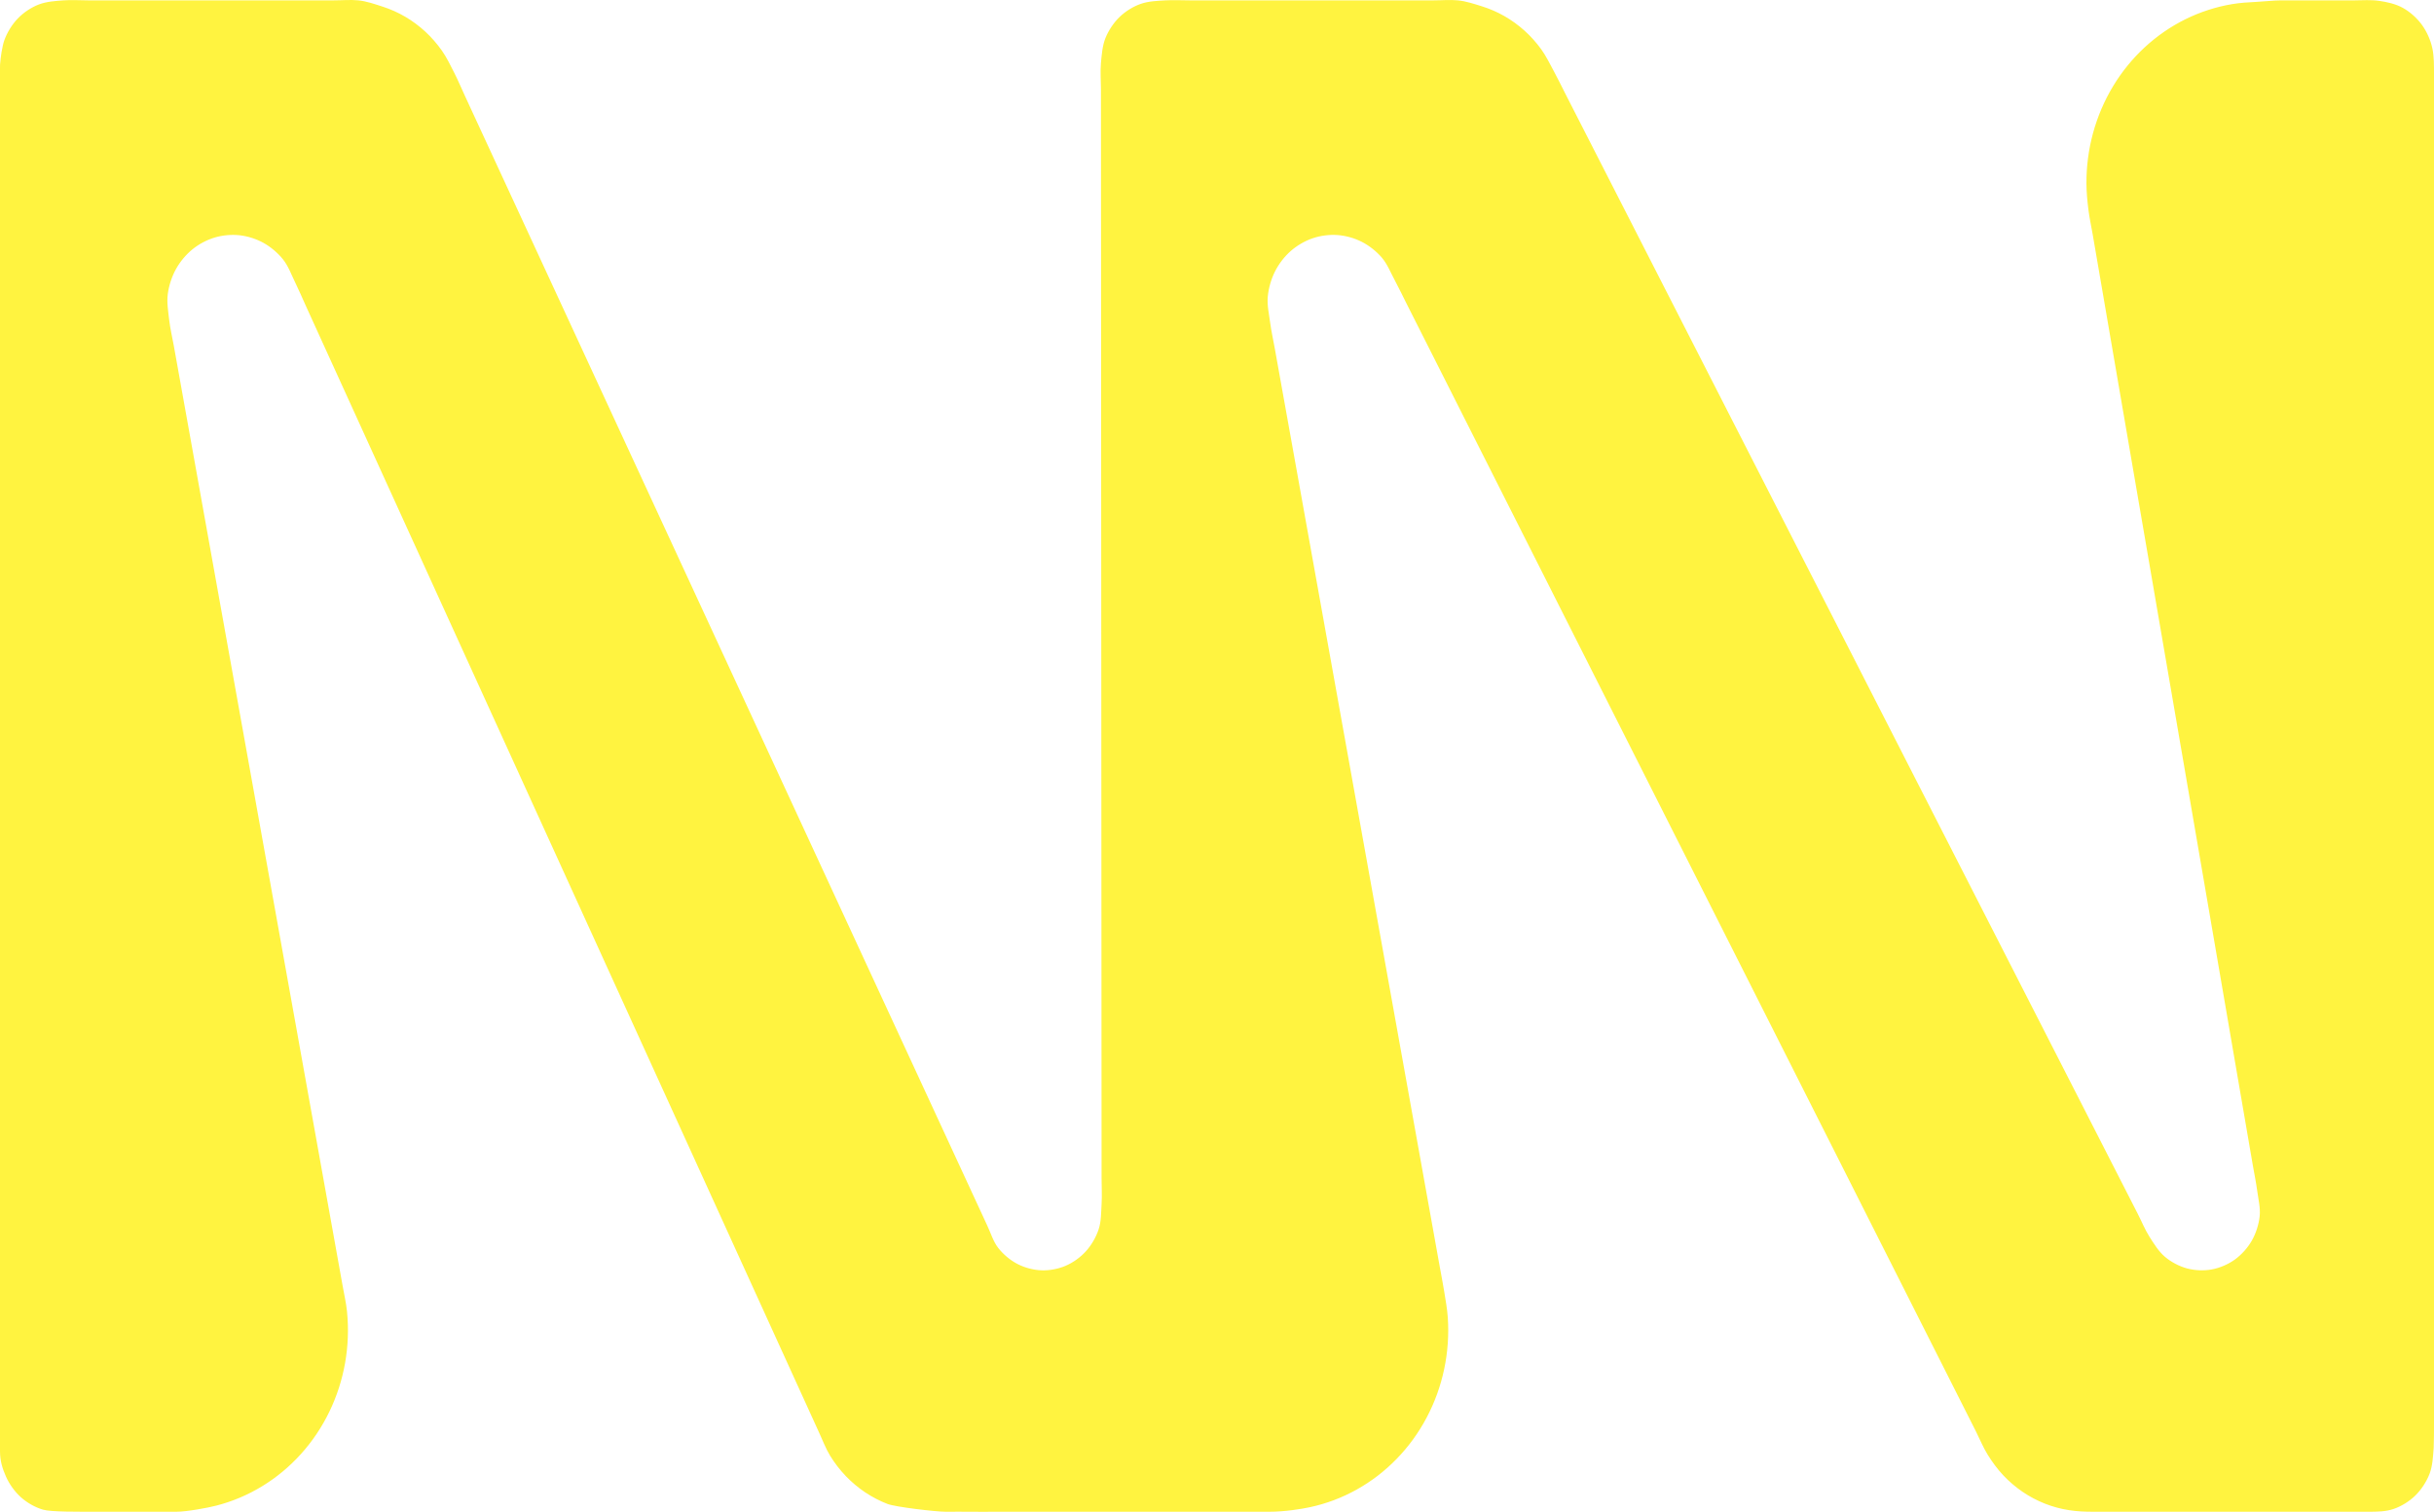
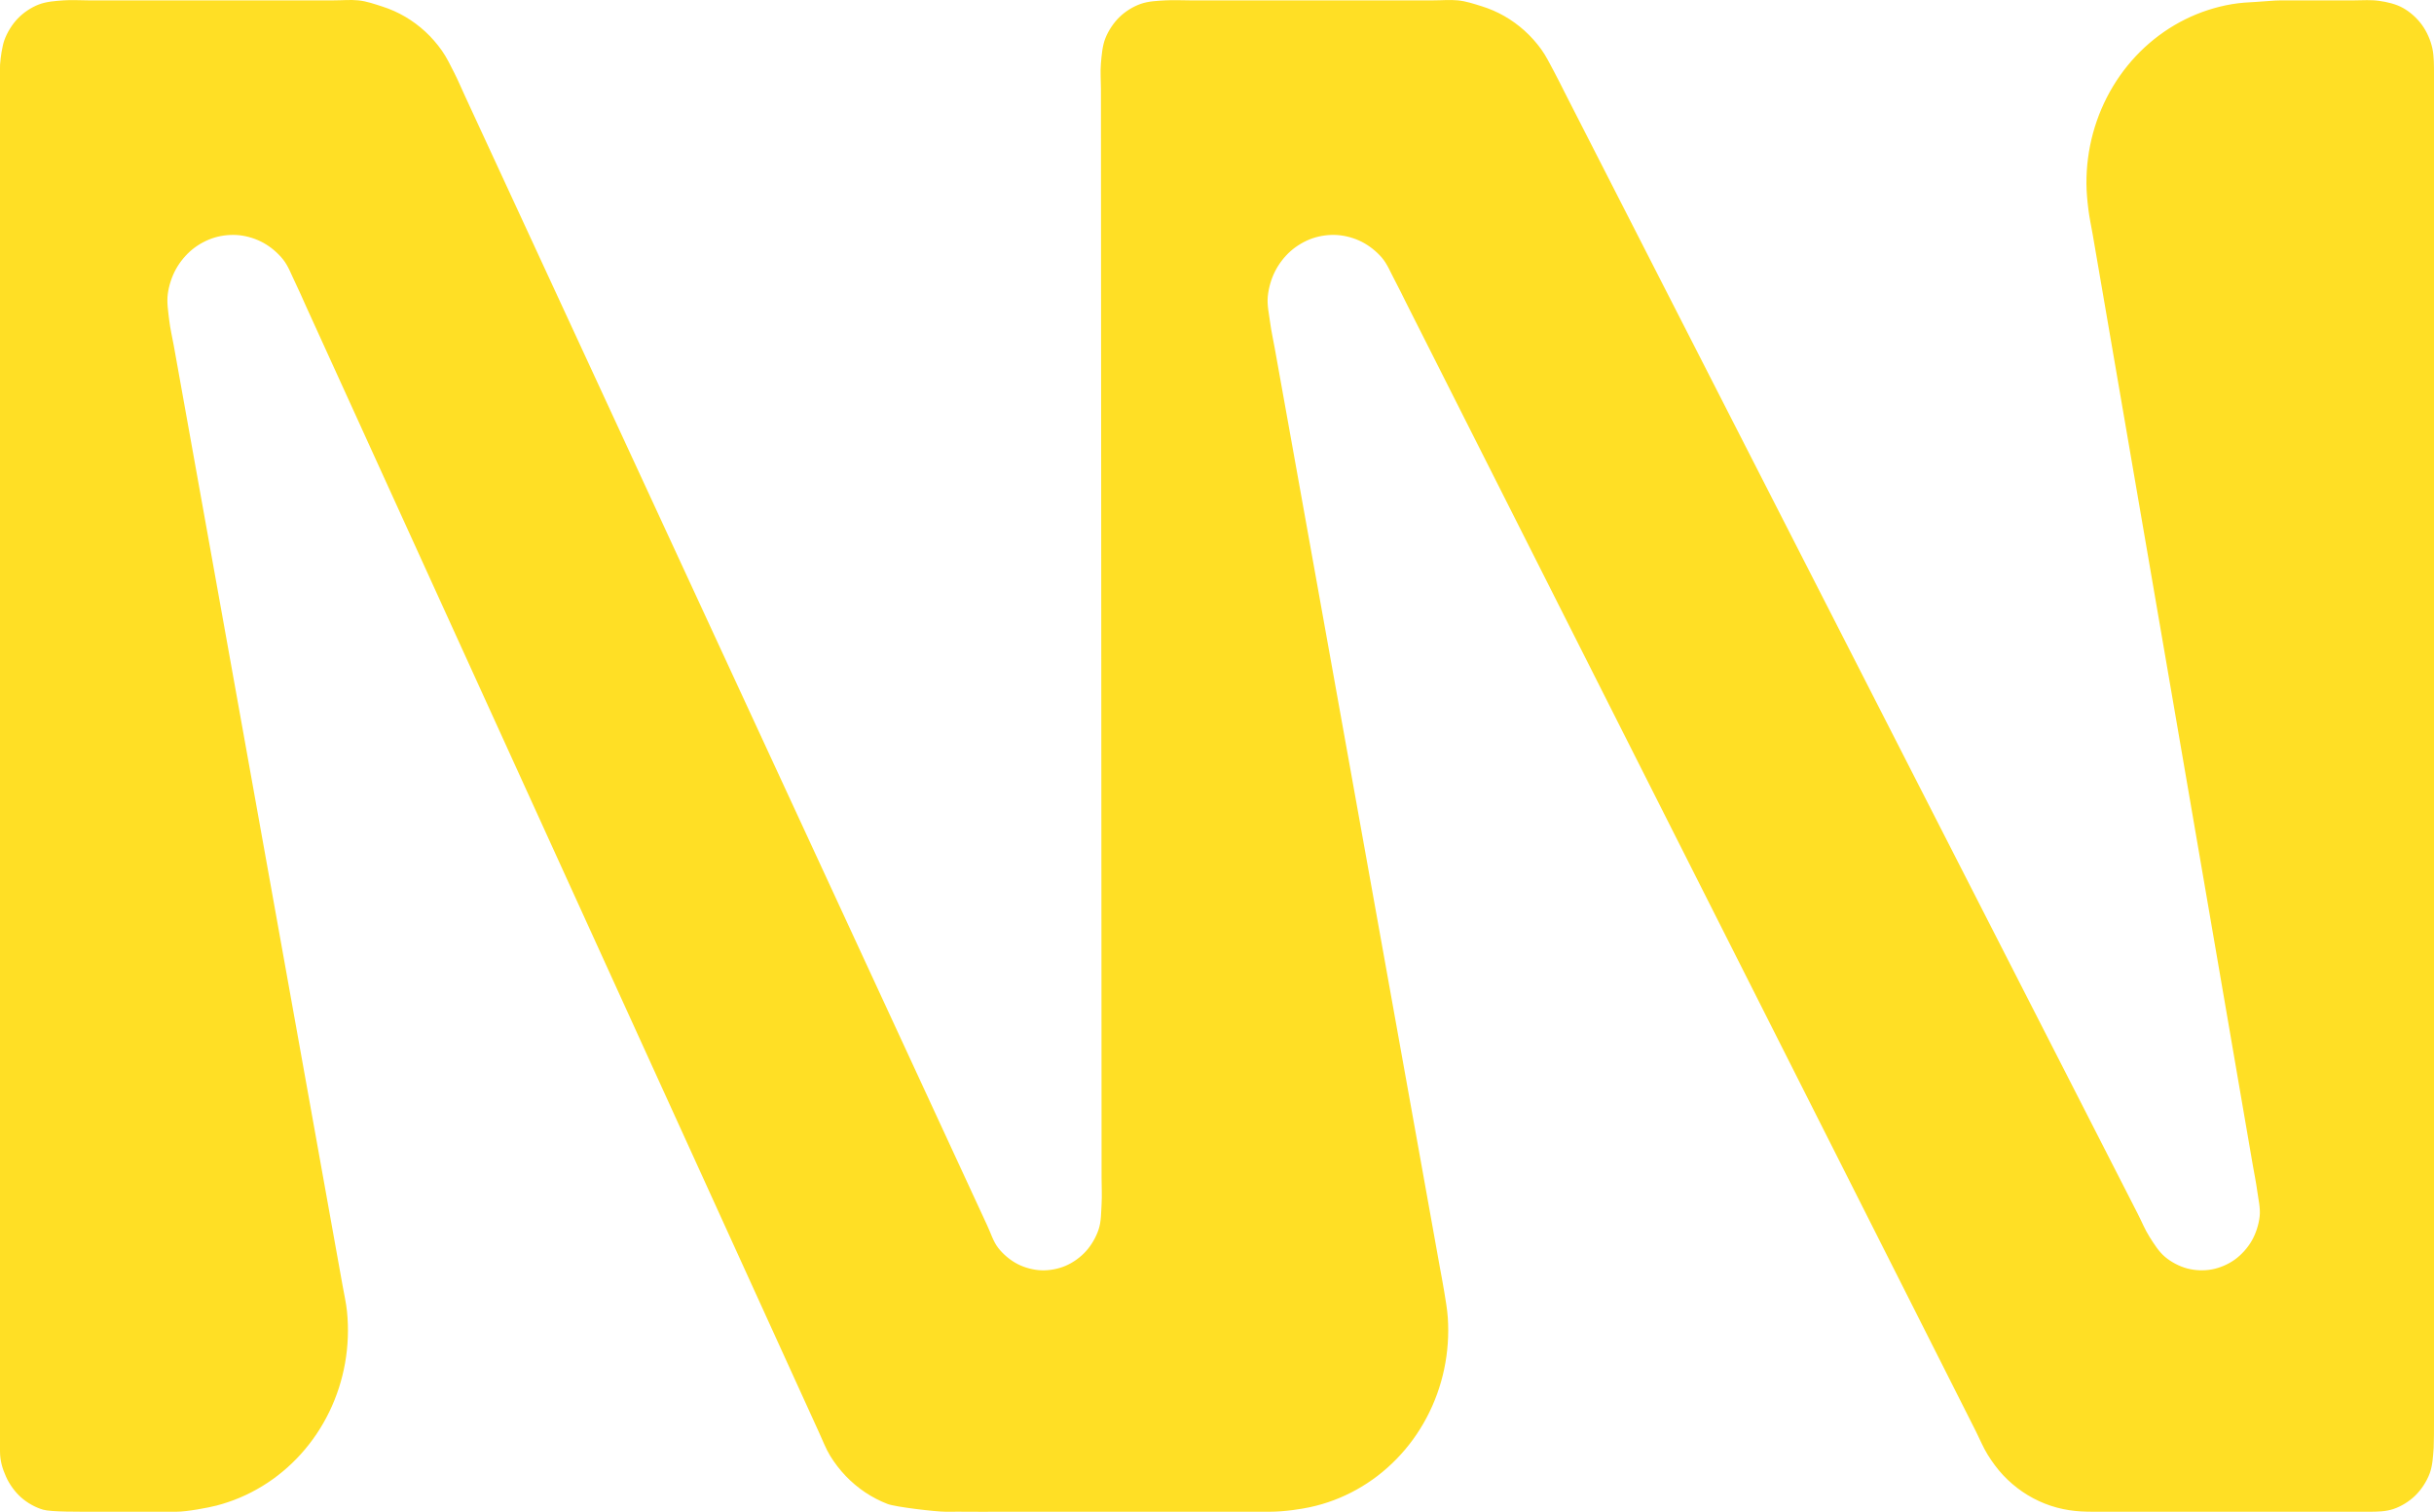
<svg xmlns="http://www.w3.org/2000/svg" width="644" height="400" viewBox="0 0 644 400" fill="none">
-   <path d="M622.978 0.096C625.138 0.078 627.325 -0.083 629.459 0.221C631.594 0.525 633.898 1.044 635.786 2.1C637.675 3.155 639.494 4.776 640.79 6.556C642.086 8.335 643.094 10.598 643.563 12.778C644.031 14.959 643.991 17.354 643.999 19.641V47.071C644.002 49.357 643.997 51.643 643.999 53.929V74.502C644.001 76.787 643.997 79.074 643.999 81.36V101.932C644.001 104.218 643.997 106.505 643.999 108.791C644.001 111.077 643.997 113.363 643.999 115.648V136.221C644.001 138.507 643.997 140.793 643.999 143.079C644.001 145.365 643.997 147.651 643.999 149.937V163.652C644.001 165.938 643.997 168.224 643.999 170.51C644.001 172.796 643.997 175.082 643.999 177.368C644.001 179.653 643.997 181.939 643.999 184.225C644.001 186.511 643.997 188.797 643.999 191.083C644.001 193.368 643.997 195.655 643.999 197.941V218.513C644.001 220.799 643.997 223.086 643.999 225.372V252.802C644.001 255.088 643.997 257.374 643.999 259.66V280.233C644.001 282.519 643.997 284.805 643.999 287.091C644.001 289.377 643.997 291.663 643.999 293.949V307.664C644.001 309.949 643.997 312.236 643.999 314.522C644.001 316.808 643.997 319.094 643.999 321.379C644.001 323.665 643.997 325.951 643.999 328.237C644.001 330.523 643.997 332.809 643.999 335.094C644.001 337.38 643.997 339.667 643.999 341.953V362.525C644.001 364.811 643.999 367.098 643.999 369.384C643.999 371.669 643.999 373.955 643.999 376.241C643.999 378.491 643.999 380.99 643.916 383.099C643.734 385.387 643.628 387.87 642.814 389.973C642 392.076 640.622 394.17 639.033 395.718C637.444 397.266 635.347 398.557 633.28 399.26C631.213 399.963 628.999 399.985 626.63 399.985C623.999 399.985 622.23 399.988 620.03 399.985H606.829C604.628 399.981 602.427 399.988 600.227 399.985C598.027 399.981 595.827 399.988 593.626 399.985C591.426 399.981 589.226 399.988 587.026 399.985C584.826 399.981 582.625 399.988 580.424 399.985H560.623C558.422 399.981 556.499 399.985 554.021 399.985C551.434 399.985 549.579 399.898 547.41 399.564C545.241 399.23 543.056 398.636 541.006 397.824C538.957 397.012 536.946 395.943 535.112 394.69C533.277 393.438 531.533 391.944 529.999 390.31C528.465 388.675 527.102 386.804 525.908 384.884C524.713 382.965 523.856 380.822 522.831 378.791C521.805 376.76 520.78 374.728 519.754 372.697C518.729 370.666 517.704 368.635 516.678 366.604C515.653 364.573 514.628 362.541 513.602 360.51L507.45 348.324C506.424 346.293 505.399 344.261 504.374 342.23C503.348 340.199 502.322 338.168 501.297 336.137C500.271 334.106 499.246 332.074 498.22 330.043C497.195 328.012 496.17 325.981 495.144 323.95C494.119 321.919 493.094 319.887 492.068 317.856C491.043 315.825 490.017 313.794 488.992 311.763C487.966 309.732 486.941 307.7 485.916 305.669C484.89 303.638 483.864 301.607 482.839 299.576C481.813 297.545 480.788 295.513 479.762 293.482C478.737 291.451 477.712 289.42 476.686 287.389C475.661 285.358 474.636 283.326 473.61 281.295C472.585 279.264 471.559 277.233 470.534 275.202C469.508 273.171 468.483 271.139 467.458 269.108C466.432 267.077 465.407 265.046 464.382 263.015C463.356 260.984 462.331 258.952 461.305 256.921C460.28 254.89 459.254 252.859 458.228 250.828C457.203 248.797 456.178 246.765 455.152 244.734L449 232.548C447.974 230.516 446.949 228.485 445.924 226.454C444.898 224.423 443.873 222.392 442.847 220.361C441.822 218.329 440.797 216.298 439.771 214.267C438.746 212.235 437.72 210.205 436.694 208.174C435.669 206.142 434.643 204.111 433.618 202.08C432.593 200.048 431.567 198.017 430.542 195.986C429.516 193.955 428.491 191.924 427.466 189.892C426.44 187.861 425.415 185.83 424.389 183.799C423.364 181.768 422.339 179.737 421.313 177.705C420.288 175.674 419.262 173.643 418.237 171.612C417.212 169.581 416.185 167.55 415.16 165.518C414.135 163.487 413.109 161.456 412.084 159.425C411.058 157.394 410.033 155.362 409.008 153.331C407.982 151.3 406.957 149.269 405.931 147.238C404.906 145.207 403.881 143.175 402.855 141.144L396.703 128.958C395.678 126.927 394.651 124.895 393.626 122.864C392.6 120.833 391.575 118.802 390.55 116.771C389.524 114.74 388.499 112.708 387.473 110.677C386.448 108.646 385.423 106.615 384.397 104.584C383.372 102.553 382.347 100.521 381.321 98.49C380.296 96.459 379.27 94.428 378.245 92.397C377.22 90.366 376.194 88.334 375.169 86.303C374.143 84.272 373.117 82.241 372.092 80.21C371.066 78.179 370.096 76.124 369.016 74.116C367.935 72.109 367.062 69.853 365.611 68.165C364.161 66.476 362.264 64.981 360.311 63.985C358.359 62.989 356.063 62.347 353.894 62.191C351.726 62.034 349.366 62.339 347.301 63.044C345.235 63.749 343.159 64.958 341.499 66.422C339.839 67.885 338.351 69.819 337.341 71.827C336.33 73.834 335.649 76.21 335.435 78.466C335.222 80.723 335.756 83.092 336.062 85.367C336.369 87.641 336.87 89.865 337.274 92.114L339.698 105.608C340.102 107.857 340.507 110.106 340.911 112.355C341.315 114.604 341.719 116.854 342.123 119.103C342.527 121.352 342.931 123.602 343.335 125.851L346.971 146.092C347.375 148.341 347.779 150.59 348.184 152.839L354.243 186.575C354.647 188.824 355.052 191.073 355.456 193.322C355.86 195.571 356.264 197.82 356.668 200.069C357.072 202.318 357.476 204.568 357.88 206.817L360.304 220.312C360.708 222.561 361.112 224.81 361.516 227.059L367.576 260.795C367.98 263.044 368.385 265.293 368.789 267.542L371.213 281.036C371.617 283.285 372.021 285.535 372.425 287.784C372.829 290.033 373.233 292.282 373.637 294.531C374.041 296.78 374.445 299.03 374.849 301.279L380.909 335.014C381.313 337.263 381.763 339.503 382.122 341.761C382.481 344.02 382.907 346.286 383.063 348.566C383.219 350.846 383.218 353.162 383.058 355.441C382.899 357.721 382.579 360.013 382.108 362.245C381.637 364.477 381.006 366.697 380.232 368.836C379.459 370.975 378.528 373.077 377.469 375.077C376.409 377.078 375.199 379.019 373.876 380.84C372.552 382.662 371.087 384.402 369.526 386.006C367.966 387.611 366.277 389.113 364.512 390.468C362.747 391.822 360.868 393.056 358.935 394.132C357.002 395.208 354.974 396.148 352.913 396.924C350.852 397.699 348.716 398.326 346.569 398.785C344.423 399.244 340 399.985 335.863 399.985C333.291 399.985 331.473 399.982 329.277 399.985H316.105C313.911 399.988 311.716 399.982 309.521 399.985H296.349C294.153 399.988 291.958 399.982 289.763 399.985C287.568 399.988 285.372 399.982 283.177 399.985C280.982 399.988 278.787 399.982 276.592 399.985H263.42C261.225 399.988 259.031 400.017 256.834 399.985C254.637 399.952 252.5 399.985 250.238 399.985C247.5 399.985 236.888 398.719 234.837 397.929C232.785 397.139 230.77 396.093 228.928 394.863C227.086 393.633 225.332 392.161 223.786 390.548C222.24 388.935 220.829 387.105 219.649 385.184C218.47 383.263 217.671 381.082 216.71 379.02C215.749 376.957 214.825 374.879 213.882 372.81L205.395 354.179C204.452 352.109 203.509 350.039 202.566 347.969L191.25 323.128C190.307 321.058 189.365 318.988 188.422 316.918L177.106 292.077C176.163 290.007 175.22 287.937 174.277 285.867L162.961 261.026C162.018 258.956 161.076 256.886 160.133 254.816L151.646 236.185C150.703 234.115 149.76 232.045 148.817 229.975L137.501 205.134C136.558 203.064 135.616 200.994 134.673 198.924L123.357 174.083C122.414 172.013 121.471 169.943 120.528 167.873L112.041 149.243C111.098 147.173 110.156 145.102 109.213 143.032L97.897 118.192C96.954 116.122 96.011 114.051 95.069 111.981L86.581 93.351C85.638 91.281 84.695 89.21 83.752 87.14C82.809 85.07 81.867 82.999 80.924 80.93C79.981 78.859 79.099 76.766 78.095 74.719C77.091 72.673 76.288 70.392 74.898 68.653C73.507 66.913 71.666 65.349 69.751 64.282C67.836 63.214 65.567 62.487 63.407 62.248C61.248 62.009 58.882 62.224 56.795 62.849C54.708 63.473 52.593 64.599 50.884 65.995C49.175 67.392 47.62 69.264 46.538 71.228C45.457 73.192 44.69 75.537 44.395 77.781C44.1 80.025 44.505 82.42 44.768 84.693C45.031 86.966 45.572 89.176 45.975 91.418C46.377 93.659 46.78 95.902 47.183 98.144C47.585 100.385 47.988 102.627 48.391 104.868C48.793 107.11 49.195 109.351 49.598 111.593C50.001 113.834 50.403 116.076 50.806 118.318C51.209 120.559 51.611 122.802 52.014 125.043C52.416 127.285 52.818 129.526 53.221 131.768L55.637 145.217C56.039 147.459 56.441 149.701 56.844 151.942C57.247 154.184 57.649 156.426 58.052 158.668C58.455 160.909 58.858 163.151 59.26 165.392C59.663 167.634 60.065 169.876 60.467 172.117C60.87 174.359 61.273 176.6 61.675 178.842C62.078 181.083 62.48 183.326 62.883 185.567C63.286 187.809 63.688 190.051 64.091 192.292C64.494 194.534 64.895 196.775 65.298 199.017C65.701 201.258 66.103 203.5 66.506 205.742C66.909 207.983 67.311 210.226 67.714 212.467C68.117 214.709 68.519 216.95 68.921 219.192L71.337 232.641C71.74 234.883 72.142 237.125 72.544 239.367L74.96 252.816C75.363 255.058 75.765 257.3 76.167 259.541C76.57 261.783 76.973 264.025 77.375 266.267C77.778 268.508 78.181 270.75 78.583 272.991C78.986 275.233 79.388 277.475 79.79 279.716C80.193 281.958 80.596 284.199 80.998 286.441C81.401 288.683 81.804 290.925 82.206 293.167C82.609 295.408 83.012 297.65 83.414 299.891C83.817 302.133 84.219 304.374 84.621 306.616C85.024 308.858 85.427 311.099 85.829 313.341C86.232 315.582 86.635 317.825 87.037 320.066C87.44 322.308 87.842 324.55 88.244 326.791L90.66 340.24C91.053 342.484 91.583 344.716 91.811 346.98C92.039 349.243 92.112 351.547 92.028 353.821C91.943 356.095 91.7 358.385 91.305 360.623C90.91 362.862 90.355 365.093 89.657 367.25C88.96 369.406 88.106 371.531 87.12 373.561C86.135 375.591 84.998 377.568 83.744 379.431C82.491 381.293 81.095 383.08 79.599 384.737C78.103 386.393 76.477 387.954 74.77 389.37C73.063 390.787 71.239 392.089 69.356 393.236C67.472 394.384 65.489 395.401 63.467 396.256C61.446 397.111 59.344 397.822 57.226 398.367C55.108 398.912 49.5 399.985 46.645 399.985C43.79 399.985 42.275 399.972 40.09 399.985C37.905 399.998 35.72 399.972 33.535 399.985C31.35 399.998 29.158 399.985 27 399.985C20.5 399.985 13.45 400.052 11.379 399.437C9.308 398.821 7.188 397.633 5.554 396.17C3.92 394.707 2.471 392.703 1.573 390.661C0.675 388.619 0.001 386.623 0 383.92C-8.97513e-05 380.99 -6.63135e-05 379.396 0 377.134C0.001 374.873 -3.52324e-05 372.61 0 370.348V356.778C0.001 354.516 -3.52163e-05 352.254 0 349.993V322.852C0.001 320.59 -3.52247e-05 318.328 0 316.066V282.14C0.001 279.879 -3.52281e-05 277.617 0 275.355V241.429C0.001 239.167 -3.52199e-05 236.905 0 234.644V207.503C0.001 205.241 -3.52324e-05 202.978 0 200.717C0.001 198.455 -3.52135e-05 196.193 0 193.931V160.005C0.001 157.744 -3.52225e-05 155.482 0 153.22V119.294C0.001 117.032 -3.52315e-05 114.77 0 112.509V85.368C0.001 83.106 -3.52232e-05 80.844 0 78.582V44.656C0.001 42.395 -3.52152e-05 40.133 0 37.871C0.001 35.609 -3.52324e-05 33.347 0 31.085C0.001 28.823 -3.52133e-05 26.561 0 24.3C0 22.321 0 18.091 0 18.091L0.014 17.091C0.014 17.091 0.188 14.422 0.761 12.007C0.86 11.559 0.979 11.121 1.13 10.697C1.878 8.595 3.175 6.488 4.696 4.904C6.216 3.319 8.238 1.969 10.253 1.191C12.269 0.413 14.616 0.252 16.789 0.096C18.962 -0.06 21.125 0.09 23.292 0.096C25.46 0.102 27.628 0.09 29.796 0.096C31.964 0.102 34.132 0.09 36.299 0.096C38.467 0.102 40.635 0.09 42.803 0.096C44.971 0.102 47.139 0.09 49.307 0.096C51.474 0.102 53.642 0.09 55.81 0.096C57.978 0.102 60.146 0.09 62.314 0.096C64.481 0.102 66.65 0.09 68.818 0.096C70.985 0.102 73.153 0.09 75.32 0.096C77.488 0.102 79.657 0.09 81.824 0.096C83.992 0.102 86.16 0.09 88.327 0.096C90.495 0.102 92.682 -0.123 94.831 0.096C96.981 0.315 99.162 1.088 101.226 1.75C103.289 2.412 105.33 3.325 107.213 4.427C109.096 5.53 110.905 6.872 112.522 8.365C114.138 9.858 115.635 11.569 116.912 13.385C118.19 15.201 119.171 17.265 120.187 19.26C121.202 21.256 122.066 23.326 123.006 25.358L134.283 49.75C135.223 51.782 136.164 53.815 137.104 55.848L148.381 80.239C149.321 82.272 150.261 84.305 151.201 86.338L165.298 116.828C166.238 118.86 167.178 120.893 168.118 122.926L179.396 147.317C180.335 149.35 181.276 151.383 182.216 153.415L187.855 165.611C188.794 167.644 189.734 169.677 190.674 171.71L196.313 183.906C197.252 185.938 198.193 187.971 199.133 190.004L210.41 214.395C211.35 216.428 212.291 218.461 213.23 220.493L224.508 244.885C225.448 246.918 226.387 248.951 227.327 250.984C228.267 253.016 229.208 255.049 230.147 257.082L244.244 287.571C245.184 289.604 246.125 291.637 247.064 293.669L258.342 318.061C259.282 320.094 260.198 322.135 261.162 324.159C262.127 326.183 262.786 328.493 264.13 330.206C265.473 331.919 267.322 333.456 269.223 334.439C271.124 335.423 273.416 336.028 275.536 336.107C277.657 336.186 279.983 335.753 281.946 334.913C283.91 334.073 285.858 332.677 287.315 331.068C288.772 329.459 289.997 327.349 290.688 325.256C291.38 323.164 291.337 320.754 291.466 318.512C291.595 316.27 291.463 314.041 291.462 311.806L291.45 291.69C291.449 289.455 291.448 287.219 291.446 284.984L291.435 264.869C291.433 262.634 291.432 260.398 291.431 258.163L291.415 231.342C291.414 229.107 291.412 226.871 291.411 224.636L291.399 204.52C291.398 202.285 291.397 200.049 291.395 197.814L291.384 177.699C291.382 175.463 291.381 173.228 291.38 170.992L291.368 150.877C291.367 148.642 291.366 146.406 291.364 144.171L291.353 124.055C291.351 121.82 291.35 119.584 291.349 117.349L291.337 97.234C291.336 94.999 291.334 92.763 291.333 90.527L291.317 63.707C291.316 61.472 291.315 59.236 291.313 57.001L291.302 36.885C291.3 34.65 291.299 32.414 291.298 30.179C291.297 27.944 291.294 25.709 291.293 23.474C291.292 21.239 291.09 19.002 291.289 16.769C291.488 14.535 291.662 12.118 292.485 10.071C293.308 8.024 294.667 5.997 296.228 4.488C297.788 2.979 299.828 1.718 301.847 1.016C303.865 0.315 306.182 0.217 308.339 0.096C310.496 -0.025 312.638 0.092 314.788 0.096C316.938 0.1 319.088 0.092 321.237 0.096C323.387 0.1 325.538 0.092 327.687 0.096C329.837 0.1 331.987 0.092 334.137 0.096C336.287 0.1 338.437 0.092 340.587 0.096C342.737 0.1 344.886 0.092 347.036 0.096C349.186 0.1 351.336 0.092 353.485 0.096C355.635 0.1 357.786 0.092 359.935 0.096C362.085 0.1 364.235 0.092 366.385 0.096C368.535 0.1 370.685 0.092 372.835 0.096C374.985 0.1 377.134 0.092 379.284 0.096C381.434 0.1 383.6 -0.112 385.734 0.096C387.868 0.304 390.034 1.031 392.087 1.669C394.139 2.307 396.171 3.192 398.05 4.265C399.928 5.339 401.737 6.648 403.358 8.109C404.979 9.569 406.485 11.245 407.776 13.028C409.067 14.811 410.045 16.855 411.105 18.806C412.165 20.758 413.126 22.76 414.137 24.737C415.147 26.714 416.157 28.692 417.168 30.669C418.178 32.646 419.189 34.623 420.199 36.6C421.209 38.577 422.219 40.554 423.229 42.531C424.24 44.508 425.25 46.486 426.261 48.463L432.323 60.325C433.333 62.302 434.344 64.28 435.354 66.257C436.365 68.234 437.375 70.211 438.386 72.188C439.396 74.165 440.406 76.142 441.416 78.119C442.426 80.096 443.437 82.074 444.447 84.051L450.51 95.913C451.52 97.89 452.53 99.868 453.541 101.845C454.551 103.822 455.561 105.799 456.571 107.776C457.581 109.753 458.592 111.73 459.602 113.707C460.613 115.684 461.623 117.661 462.634 119.639L468.696 131.5C469.706 133.478 470.716 135.455 471.726 137.432L477.789 149.294C478.799 151.271 479.81 153.249 480.82 155.226L486.883 167.088C487.893 169.065 488.902 171.043 489.913 173.02L495.975 184.882C496.986 186.859 497.996 188.837 499.007 190.814C500.017 192.791 501.027 194.768 502.038 196.745C503.048 198.722 504.058 200.699 505.068 202.676C506.078 204.653 507.089 206.631 508.099 208.608L514.162 220.47C515.172 222.447 516.183 224.425 517.193 226.402C518.203 228.379 519.213 230.356 520.223 232.333C521.233 234.31 522.244 236.287 523.254 238.264C524.265 240.241 525.275 242.219 526.286 244.196L532.348 256.058C533.359 258.035 534.369 260.013 535.379 261.99C536.39 263.967 537.399 265.944 538.41 267.921C539.42 269.898 540.431 271.875 541.441 273.852C542.451 275.829 543.462 277.806 544.472 279.784L550.535 291.645C551.545 293.623 552.555 295.6 553.565 297.577L559.627 309.439C560.638 311.416 561.648 313.394 562.659 315.371C563.669 317.348 564.68 319.325 565.69 321.302C566.7 323.279 567.53 325.359 568.72 327.233C569.91 329.108 571.171 331.153 572.832 332.549C574.492 333.945 576.618 335.059 578.684 335.612C580.75 336.165 583.127 336.258 585.227 335.869C587.327 335.479 589.528 334.538 591.285 333.277C593.041 332.015 594.67 330.206 595.768 328.298C596.866 326.391 597.63 324.041 597.872 321.83C598.113 319.62 597.519 317.277 597.219 315.035C596.919 312.792 596.455 310.595 596.074 308.376C595.692 306.157 595.31 303.938 594.928 301.719C594.546 299.5 594.164 297.28 593.783 295.061C593.401 292.841 593.019 290.622 592.637 288.403L590.346 275.087C589.964 272.868 589.583 270.648 589.202 268.429C588.82 266.21 588.438 263.99 588.056 261.771C587.674 259.552 587.292 257.333 586.911 255.114C586.529 252.894 586.147 250.675 585.765 248.455C585.383 246.236 585.001 244.017 584.62 241.798C584.238 239.579 583.857 237.359 583.475 235.14C583.093 232.921 582.711 230.701 582.33 228.482L580.039 215.166C579.657 212.947 579.275 210.728 578.893 208.508C578.511 206.289 578.129 204.069 577.748 201.85C577.366 199.631 576.985 197.412 576.603 195.193C576.221 192.973 575.839 190.754 575.458 188.534C575.076 186.315 574.694 184.096 574.312 181.877C573.93 179.658 573.548 177.438 573.167 175.219C572.785 173 572.403 170.781 572.021 168.561C571.639 166.342 571.257 164.122 570.875 161.903C570.494 159.684 570.113 157.465 569.731 155.246L567.44 141.929C567.058 139.71 566.676 137.491 566.294 135.272C565.913 133.053 565.531 130.833 565.149 128.614C564.767 126.394 564.385 124.175 564.003 121.956C563.622 119.737 563.241 117.517 562.859 115.298C562.477 113.079 562.095 110.86 561.713 108.641C561.332 106.421 560.95 104.202 560.568 101.982C560.186 99.763 559.804 97.544 559.422 95.325C559.041 93.106 558.659 90.886 558.277 88.667C557.895 86.448 557.513 84.228 557.131 82.009C556.75 79.79 556.369 77.57 555.987 75.351C555.605 73.132 555.223 70.912 554.841 68.693C554.46 66.474 554.078 64.254 553.696 62.035C553.314 59.816 552.826 57.612 552.55 55.377C552.275 53.142 552.058 50.876 552.042 48.624C552.027 46.372 552.165 44.095 552.455 41.863C552.744 39.631 553.191 37.398 553.78 35.231C554.369 33.064 555.114 30.92 555.991 28.862C556.868 26.804 557.895 24.79 559.042 22.882C560.19 20.974 561.479 19.132 562.874 17.412C564.268 15.692 565.795 14.059 567.409 12.563C569.022 11.066 570.754 9.676 572.554 8.432C574.354 7.188 576.259 6.067 578.209 5.101C580.16 4.135 582.196 3.306 584.258 2.638C586.32 1.97 588.449 1.449 590.581 1.091C592.712 0.734 594.891 0.603 597.049 0.494C599.207 0.385 601.37 0.114 603.531 0.096H616.496C618.656 0.096 620.817 0.114 622.978 0.096Z" fill="#FFF340" />
+   <path d="M622.978 0.096C625.138 0.078 627.325 -0.083 629.459 0.221C631.594 0.525 633.898 1.044 635.786 2.1C637.675 3.155 639.494 4.776 640.79 6.556C642.086 8.335 643.094 10.598 643.563 12.778C644.031 14.959 643.991 17.354 643.999 19.641V47.071C644.002 49.357 643.997 51.643 643.999 53.929V74.502C644.001 76.787 643.997 79.074 643.999 81.36V101.932C644.001 104.218 643.997 106.505 643.999 108.791C644.001 111.077 643.997 113.363 643.999 115.648V136.221C644.001 138.507 643.997 140.793 643.999 143.079C644.001 145.365 643.997 147.651 643.999 149.937V163.652C644.001 165.938 643.997 168.224 643.999 170.51C644.001 172.796 643.997 175.082 643.999 177.368C644.001 179.653 643.997 181.939 643.999 184.225C644.001 186.511 643.997 188.797 643.999 191.083C644.001 193.368 643.997 195.655 643.999 197.941V218.513C644.001 220.799 643.997 223.086 643.999 225.372V252.802C644.001 255.088 643.997 257.374 643.999 259.66V280.233C644.001 282.519 643.997 284.805 643.999 287.091C644.001 289.377 643.997 291.663 643.999 293.949V307.664C644.001 309.949 643.997 312.236 643.999 314.522C644.001 316.808 643.997 319.094 643.999 321.379C644.001 323.665 643.997 325.951 643.999 328.237C644.001 330.523 643.997 332.809 643.999 335.094C644.001 337.38 643.997 339.667 643.999 341.953V362.525C644.001 364.811 643.999 367.098 643.999 369.384C643.999 371.669 643.999 373.955 643.999 376.241C643.999 378.491 643.999 380.99 643.916 383.099C643.734 385.387 643.628 387.87 642.814 389.973C642 392.076 640.622 394.17 639.033 395.718C637.444 397.266 635.347 398.557 633.28 399.26C631.213 399.963 628.999 399.985 626.63 399.985C623.999 399.985 622.23 399.988 620.03 399.985H606.829C604.628 399.981 602.427 399.988 600.227 399.985C598.027 399.981 595.827 399.988 593.626 399.985C591.426 399.981 589.226 399.988 587.026 399.985C584.826 399.981 582.625 399.988 580.424 399.985H560.623C558.422 399.981 556.499 399.985 554.021 399.985C551.434 399.985 549.579 399.898 547.41 399.564C545.241 399.23 543.056 398.636 541.006 397.824C538.957 397.012 536.946 395.943 535.112 394.69C533.277 393.438 531.533 391.944 529.999 390.31C528.465 388.675 527.102 386.804 525.908 384.884C524.713 382.965 523.856 380.822 522.831 378.791C521.805 376.76 520.78 374.728 519.754 372.697C518.729 370.666 517.704 368.635 516.678 366.604C515.653 364.573 514.628 362.541 513.602 360.51L507.45 348.324C506.424 346.293 505.399 344.261 504.374 342.23C503.348 340.199 502.322 338.168 501.297 336.137C500.271 334.106 499.246 332.074 498.22 330.043C497.195 328.012 496.17 325.981 495.144 323.95C494.119 321.919 493.094 319.887 492.068 317.856C491.043 315.825 490.017 313.794 488.992 311.763C487.966 309.732 486.941 307.7 485.916 305.669C484.89 303.638 483.864 301.607 482.839 299.576C481.813 297.545 480.788 295.513 479.762 293.482C478.737 291.451 477.712 289.42 476.686 287.389C475.661 285.358 474.636 283.326 473.61 281.295C472.585 279.264 471.559 277.233 470.534 275.202C469.508 273.171 468.483 271.139 467.458 269.108C466.432 267.077 465.407 265.046 464.382 263.015C463.356 260.984 462.331 258.952 461.305 256.921C460.28 254.89 459.254 252.859 458.228 250.828C457.203 248.797 456.178 246.765 455.152 244.734L449 232.548C447.974 230.516 446.949 228.485 445.924 226.454C444.898 224.423 443.873 222.392 442.847 220.361C441.822 218.329 440.797 216.298 439.771 214.267C438.746 212.235 437.72 210.205 436.694 208.174C435.669 206.142 434.643 204.111 433.618 202.08C432.593 200.048 431.567 198.017 430.542 195.986C429.516 193.955 428.491 191.924 427.466 189.892C426.44 187.861 425.415 185.83 424.389 183.799C423.364 181.768 422.339 179.737 421.313 177.705C420.288 175.674 419.262 173.643 418.237 171.612C417.212 169.581 416.185 167.55 415.16 165.518C414.135 163.487 413.109 161.456 412.084 159.425C411.058 157.394 410.033 155.362 409.008 153.331C407.982 151.3 406.957 149.269 405.931 147.238C404.906 145.207 403.881 143.175 402.855 141.144L396.703 128.958C395.678 126.927 394.651 124.895 393.626 122.864C392.6 120.833 391.575 118.802 390.55 116.771C389.524 114.74 388.499 112.708 387.473 110.677C386.448 108.646 385.423 106.615 384.397 104.584C383.372 102.553 382.347 100.521 381.321 98.49C380.296 96.459 379.27 94.428 378.245 92.397C377.22 90.366 376.194 88.334 375.169 86.303C374.143 84.272 373.117 82.241 372.092 80.21C371.066 78.179 370.096 76.124 369.016 74.116C367.935 72.109 367.062 69.853 365.611 68.165C364.161 66.476 362.264 64.981 360.311 63.985C358.359 62.989 356.063 62.347 353.894 62.191C351.726 62.034 349.366 62.339 347.301 63.044C345.235 63.749 343.159 64.958 341.499 66.422C339.839 67.885 338.351 69.819 337.341 71.827C336.33 73.834 335.649 76.21 335.435 78.466C335.222 80.723 335.756 83.092 336.062 85.367C336.369 87.641 336.87 89.865 337.274 92.114L339.698 105.608C340.102 107.857 340.507 110.106 340.911 112.355C341.315 114.604 341.719 116.854 342.123 119.103C342.527 121.352 342.931 123.602 343.335 125.851L346.971 146.092C347.375 148.341 347.779 150.59 348.184 152.839L354.243 186.575C354.647 188.824 355.052 191.073 355.456 193.322C355.86 195.571 356.264 197.82 356.668 200.069C357.072 202.318 357.476 204.568 357.88 206.817L360.304 220.312C360.708 222.561 361.112 224.81 361.516 227.059L367.576 260.795C367.98 263.044 368.385 265.293 368.789 267.542L371.213 281.036C371.617 283.285 372.021 285.535 372.425 287.784C372.829 290.033 373.233 292.282 373.637 294.531C374.041 296.78 374.445 299.03 374.849 301.279L380.909 335.014C381.313 337.263 381.763 339.503 382.122 341.761C382.481 344.02 382.907 346.286 383.063 348.566C383.219 350.846 383.218 353.162 383.058 355.441C382.899 357.721 382.579 360.013 382.108 362.245C381.637 364.477 381.006 366.697 380.232 368.836C379.459 370.975 378.528 373.077 377.469 375.077C376.409 377.078 375.199 379.019 373.876 380.84C372.552 382.662 371.087 384.402 369.526 386.006C367.966 387.611 366.277 389.113 364.512 390.468C362.747 391.822 360.868 393.056 358.935 394.132C357.002 395.208 354.974 396.148 352.913 396.924C350.852 397.699 348.716 398.326 346.569 398.785C344.423 399.244 340 399.985 335.863 399.985C333.291 399.985 331.473 399.982 329.277 399.985H316.105C313.911 399.988 311.716 399.982 309.521 399.985H296.349C294.153 399.988 291.958 399.982 289.763 399.985C287.568 399.988 285.372 399.982 283.177 399.985C280.982 399.988 278.787 399.982 276.592 399.985H263.42C261.225 399.988 259.031 400.017 256.834 399.985C254.637 399.952 252.5 399.985 250.238 399.985C247.5 399.985 236.888 398.719 234.837 397.929C232.785 397.139 230.77 396.093 228.928 394.863C227.086 393.633 225.332 392.161 223.786 390.548C222.24 388.935 220.829 387.105 219.649 385.184C218.47 383.263 217.671 381.082 216.71 379.02C215.749 376.957 214.825 374.879 213.882 372.81L205.395 354.179C204.452 352.109 203.509 350.039 202.566 347.969L191.25 323.128C190.307 321.058 189.365 318.988 188.422 316.918L177.106 292.077C176.163 290.007 175.22 287.937 174.277 285.867L162.961 261.026C162.018 258.956 161.076 256.886 160.133 254.816L151.646 236.185C150.703 234.115 149.76 232.045 148.817 229.975L137.501 205.134C136.558 203.064 135.616 200.994 134.673 198.924L123.357 174.083C122.414 172.013 121.471 169.943 120.528 167.873L112.041 149.243C111.098 147.173 110.156 145.102 109.213 143.032L97.897 118.192C96.954 116.122 96.011 114.051 95.069 111.981L86.581 93.351C85.638 91.281 84.695 89.21 83.752 87.14C82.809 85.07 81.867 82.999 80.924 80.93C79.981 78.859 79.099 76.766 78.095 74.719C77.091 72.673 76.288 70.392 74.898 68.653C73.507 66.913 71.666 65.349 69.751 64.282C67.836 63.214 65.567 62.487 63.407 62.248C61.248 62.009 58.882 62.224 56.795 62.849C54.708 63.473 52.593 64.599 50.884 65.995C49.175 67.392 47.62 69.264 46.538 71.228C45.457 73.192 44.69 75.537 44.395 77.781C44.1 80.025 44.505 82.42 44.768 84.693C45.031 86.966 45.572 89.176 45.975 91.418C46.377 93.659 46.78 95.902 47.183 98.144C47.585 100.385 47.988 102.627 48.391 104.868C48.793 107.11 49.195 109.351 49.598 111.593C50.001 113.834 50.403 116.076 50.806 118.318C51.209 120.559 51.611 122.802 52.014 125.043C52.416 127.285 52.818 129.526 53.221 131.768L55.637 145.217C56.039 147.459 56.441 149.701 56.844 151.942C57.247 154.184 57.649 156.426 58.052 158.668C58.455 160.909 58.858 163.151 59.26 165.392C59.663 167.634 60.065 169.876 60.467 172.117C60.87 174.359 61.273 176.6 61.675 178.842C62.078 181.083 62.48 183.326 62.883 185.567C63.286 187.809 63.688 190.051 64.091 192.292C64.494 194.534 64.895 196.775 65.298 199.017C65.701 201.258 66.103 203.5 66.506 205.742C66.909 207.983 67.311 210.226 67.714 212.467C68.117 214.709 68.519 216.95 68.921 219.192L71.337 232.641C71.74 234.883 72.142 237.125 72.544 239.367L74.96 252.816C75.363 255.058 75.765 257.3 76.167 259.541C76.57 261.783 76.973 264.025 77.375 266.267C77.778 268.508 78.181 270.75 78.583 272.991C78.986 275.233 79.388 277.475 79.79 279.716C80.193 281.958 80.596 284.199 80.998 286.441C81.401 288.683 81.804 290.925 82.206 293.167C82.609 295.408 83.012 297.65 83.414 299.891C83.817 302.133 84.219 304.374 84.621 306.616C85.024 308.858 85.427 311.099 85.829 313.341C86.232 315.582 86.635 317.825 87.037 320.066C87.44 322.308 87.842 324.55 88.244 326.791L90.66 340.24C91.053 342.484 91.583 344.716 91.811 346.98C92.039 349.243 92.112 351.547 92.028 353.821C91.943 356.095 91.7 358.385 91.305 360.623C90.91 362.862 90.355 365.093 89.657 367.25C88.96 369.406 88.106 371.531 87.12 373.561C86.135 375.591 84.998 377.568 83.744 379.431C82.491 381.293 81.095 383.08 79.599 384.737C78.103 386.393 76.477 387.954 74.77 389.37C73.063 390.787 71.239 392.089 69.356 393.236C67.472 394.384 65.489 395.401 63.467 396.256C61.446 397.111 59.344 397.822 57.226 398.367C55.108 398.912 49.5 399.985 46.645 399.985C43.79 399.985 42.275 399.972 40.09 399.985C37.905 399.998 35.72 399.972 33.535 399.985C31.35 399.998 29.158 399.985 27 399.985C20.5 399.985 13.45 400.052 11.379 399.437C9.308 398.821 7.188 397.633 5.554 396.17C3.92 394.707 2.471 392.703 1.573 390.661C0.675 388.619 0.001 386.623 0 383.92C-8.97513e-05 380.99 -6.63135e-05 379.396 0 377.134C0.001 374.873 -3.52324e-05 372.61 0 370.348V356.778C0.001 354.516 -3.52163e-05 352.254 0 349.993V322.852C0.001 320.59 -3.52247e-05 318.328 0 316.066V282.14C0.001 279.879 -3.52281e-05 277.617 0 275.355V241.429C0.001 239.167 -3.52199e-05 236.905 0 234.644V207.503C0.001 205.241 -3.52324e-05 202.978 0 200.717C0.001 198.455 -3.52135e-05 196.193 0 193.931V160.005C0.001 157.744 -3.52225e-05 155.482 0 153.22V119.294C0.001 117.032 -3.52315e-05 114.77 0 112.509V85.368C0.001 83.106 -3.52232e-05 80.844 0 78.582V44.656C0.001 42.395 -3.52152e-05 40.133 0 37.871C0.001 35.609 -3.52324e-05 33.347 0 31.085C0.001 28.823 -3.52133e-05 26.561 0 24.3C0 22.321 0 18.091 0 18.091L0.014 17.091C0.014 17.091 0.188 14.422 0.761 12.007C0.86 11.559 0.979 11.121 1.13 10.697C1.878 8.595 3.175 6.488 4.696 4.904C6.216 3.319 8.238 1.969 10.253 1.191C12.269 0.413 14.616 0.252 16.789 0.096C18.962 -0.06 21.125 0.09 23.292 0.096C25.46 0.102 27.628 0.09 29.796 0.096C31.964 0.102 34.132 0.09 36.299 0.096C38.467 0.102 40.635 0.09 42.803 0.096C44.971 0.102 47.139 0.09 49.307 0.096C51.474 0.102 53.642 0.09 55.81 0.096C57.978 0.102 60.146 0.09 62.314 0.096C64.481 0.102 66.65 0.09 68.818 0.096C70.985 0.102 73.153 0.09 75.32 0.096C77.488 0.102 79.657 0.09 81.824 0.096C83.992 0.102 86.16 0.09 88.327 0.096C90.495 0.102 92.682 -0.123 94.831 0.096C96.981 0.315 99.162 1.088 101.226 1.75C103.289 2.412 105.33 3.325 107.213 4.427C109.096 5.53 110.905 6.872 112.522 8.365C114.138 9.858 115.635 11.569 116.912 13.385C118.19 15.201 119.171 17.265 120.187 19.26C121.202 21.256 122.066 23.326 123.006 25.358L134.283 49.75C135.223 51.782 136.164 53.815 137.104 55.848L148.381 80.239C149.321 82.272 150.261 84.305 151.201 86.338L165.298 116.828C166.238 118.86 167.178 120.893 168.118 122.926L179.396 147.317C180.335 149.35 181.276 151.383 182.216 153.415L187.855 165.611C188.794 167.644 189.734 169.677 190.674 171.71L196.313 183.906C197.252 185.938 198.193 187.971 199.133 190.004L210.41 214.395C211.35 216.428 212.291 218.461 213.23 220.493L224.508 244.885C225.448 246.918 226.387 248.951 227.327 250.984C228.267 253.016 229.208 255.049 230.147 257.082L244.244 287.571C245.184 289.604 246.125 291.637 247.064 293.669L258.342 318.061C259.282 320.094 260.198 322.135 261.162 324.159C262.127 326.183 262.786 328.493 264.13 330.206C265.473 331.919 267.322 333.456 269.223 334.439C271.124 335.423 273.416 336.028 275.536 336.107C277.657 336.186 279.983 335.753 281.946 334.913C283.91 334.073 285.858 332.677 287.315 331.068C288.772 329.459 289.997 327.349 290.688 325.256C291.38 323.164 291.337 320.754 291.466 318.512C291.595 316.27 291.463 314.041 291.462 311.806L291.45 291.69C291.449 289.455 291.448 287.219 291.446 284.984L291.435 264.869C291.433 262.634 291.432 260.398 291.431 258.163L291.415 231.342C291.414 229.107 291.412 226.871 291.411 224.636L291.399 204.52C291.398 202.285 291.397 200.049 291.395 197.814L291.384 177.699C291.382 175.463 291.381 173.228 291.38 170.992L291.368 150.877C291.367 148.642 291.366 146.406 291.364 144.171L291.353 124.055C291.351 121.82 291.35 119.584 291.349 117.349L291.337 97.234C291.336 94.999 291.334 92.763 291.333 90.527L291.317 63.707C291.316 61.472 291.315 59.236 291.313 57.001L291.302 36.885C291.3 34.65 291.299 32.414 291.298 30.179C291.297 27.944 291.294 25.709 291.293 23.474C291.292 21.239 291.09 19.002 291.289 16.769C291.488 14.535 291.662 12.118 292.485 10.071C293.308 8.024 294.667 5.997 296.228 4.488C297.788 2.979 299.828 1.718 301.847 1.016C303.865 0.315 306.182 0.217 308.339 0.096C310.496 -0.025 312.638 0.092 314.788 0.096C316.938 0.1 319.088 0.092 321.237 0.096C323.387 0.1 325.538 0.092 327.687 0.096C329.837 0.1 331.987 0.092 334.137 0.096C336.287 0.1 338.437 0.092 340.587 0.096C342.737 0.1 344.886 0.092 347.036 0.096C349.186 0.1 351.336 0.092 353.485 0.096C355.635 0.1 357.786 0.092 359.935 0.096C362.085 0.1 364.235 0.092 366.385 0.096C368.535 0.1 370.685 0.092 372.835 0.096C374.985 0.1 377.134 0.092 379.284 0.096C381.434 0.1 383.6 -0.112 385.734 0.096C387.868 0.304 390.034 1.031 392.087 1.669C394.139 2.307 396.171 3.192 398.05 4.265C399.928 5.339 401.737 6.648 403.358 8.109C404.979 9.569 406.485 11.245 407.776 13.028C409.067 14.811 410.045 16.855 411.105 18.806C412.165 20.758 413.126 22.76 414.137 24.737C415.147 26.714 416.157 28.692 417.168 30.669C418.178 32.646 419.189 34.623 420.199 36.6C421.209 38.577 422.219 40.554 423.229 42.531C424.24 44.508 425.25 46.486 426.261 48.463L432.323 60.325C433.333 62.302 434.344 64.28 435.354 66.257C436.365 68.234 437.375 70.211 438.386 72.188C439.396 74.165 440.406 76.142 441.416 78.119C442.426 80.096 443.437 82.074 444.447 84.051L450.51 95.913C451.52 97.89 452.53 99.868 453.541 101.845C454.551 103.822 455.561 105.799 456.571 107.776C457.581 109.753 458.592 111.73 459.602 113.707C460.613 115.684 461.623 117.661 462.634 119.639L468.696 131.5C469.706 133.478 470.716 135.455 471.726 137.432L477.789 149.294C478.799 151.271 479.81 153.249 480.82 155.226L486.883 167.088C487.893 169.065 488.902 171.043 489.913 173.02L495.975 184.882C496.986 186.859 497.996 188.837 499.007 190.814C500.017 192.791 501.027 194.768 502.038 196.745C503.048 198.722 504.058 200.699 505.068 202.676C506.078 204.653 507.089 206.631 508.099 208.608L514.162 220.47C515.172 222.447 516.183 224.425 517.193 226.402C518.203 228.379 519.213 230.356 520.223 232.333C521.233 234.31 522.244 236.287 523.254 238.264C524.265 240.241 525.275 242.219 526.286 244.196L532.348 256.058C533.359 258.035 534.369 260.013 535.379 261.99C536.39 263.967 537.399 265.944 538.41 267.921C539.42 269.898 540.431 271.875 541.441 273.852C542.451 275.829 543.462 277.806 544.472 279.784L550.535 291.645C551.545 293.623 552.555 295.6 553.565 297.577L559.627 309.439C560.638 311.416 561.648 313.394 562.659 315.371C563.669 317.348 564.68 319.325 565.69 321.302C566.7 323.279 567.53 325.359 568.72 327.233C569.91 329.108 571.171 331.153 572.832 332.549C574.492 333.945 576.618 335.059 578.684 335.612C580.75 336.165 583.127 336.258 585.227 335.869C587.327 335.479 589.528 334.538 591.285 333.277C593.041 332.015 594.67 330.206 595.768 328.298C596.866 326.391 597.63 324.041 597.872 321.83C598.113 319.62 597.519 317.277 597.219 315.035C596.919 312.792 596.455 310.595 596.074 308.376C595.692 306.157 595.31 303.938 594.928 301.719C594.546 299.5 594.164 297.28 593.783 295.061C593.401 292.841 593.019 290.622 592.637 288.403L590.346 275.087C589.964 272.868 589.583 270.648 589.202 268.429C588.82 266.21 588.438 263.99 588.056 261.771C587.674 259.552 587.292 257.333 586.911 255.114C586.529 252.894 586.147 250.675 585.765 248.455C585.383 246.236 585.001 244.017 584.62 241.798C584.238 239.579 583.857 237.359 583.475 235.14C583.093 232.921 582.711 230.701 582.33 228.482L580.039 215.166C579.657 212.947 579.275 210.728 578.893 208.508C578.511 206.289 578.129 204.069 577.748 201.85C577.366 199.631 576.985 197.412 576.603 195.193C576.221 192.973 575.839 190.754 575.458 188.534C575.076 186.315 574.694 184.096 574.312 181.877C573.93 179.658 573.548 177.438 573.167 175.219C572.785 173 572.403 170.781 572.021 168.561C571.639 166.342 571.257 164.122 570.875 161.903C570.494 159.684 570.113 157.465 569.731 155.246L567.44 141.929C567.058 139.71 566.676 137.491 566.294 135.272C565.913 133.053 565.531 130.833 565.149 128.614C564.767 126.394 564.385 124.175 564.003 121.956C563.622 119.737 563.241 117.517 562.859 115.298C562.477 113.079 562.095 110.86 561.713 108.641C561.332 106.421 560.95 104.202 560.568 101.982C560.186 99.763 559.804 97.544 559.422 95.325C559.041 93.106 558.659 90.886 558.277 88.667C557.895 86.448 557.513 84.228 557.131 82.009C556.75 79.79 556.369 77.57 555.987 75.351C555.605 73.132 555.223 70.912 554.841 68.693C554.46 66.474 554.078 64.254 553.696 62.035C553.314 59.816 552.826 57.612 552.55 55.377C552.275 53.142 552.058 50.876 552.042 48.624C552.027 46.372 552.165 44.095 552.455 41.863C552.744 39.631 553.191 37.398 553.78 35.231C554.369 33.064 555.114 30.92 555.991 28.862C556.868 26.804 557.895 24.79 559.042 22.882C560.19 20.974 561.479 19.132 562.874 17.412C564.268 15.692 565.795 14.059 567.409 12.563C569.022 11.066 570.754 9.676 572.554 8.432C574.354 7.188 576.259 6.067 578.209 5.101C580.16 4.135 582.196 3.306 584.258 2.638C586.32 1.97 588.449 1.449 590.581 1.091C592.712 0.734 594.891 0.603 597.049 0.494C599.207 0.385 601.37 0.114 603.531 0.096H616.496C618.656 0.096 620.817 0.114 622.978 0.096Z" fill="#FFDF25" />
</svg>
